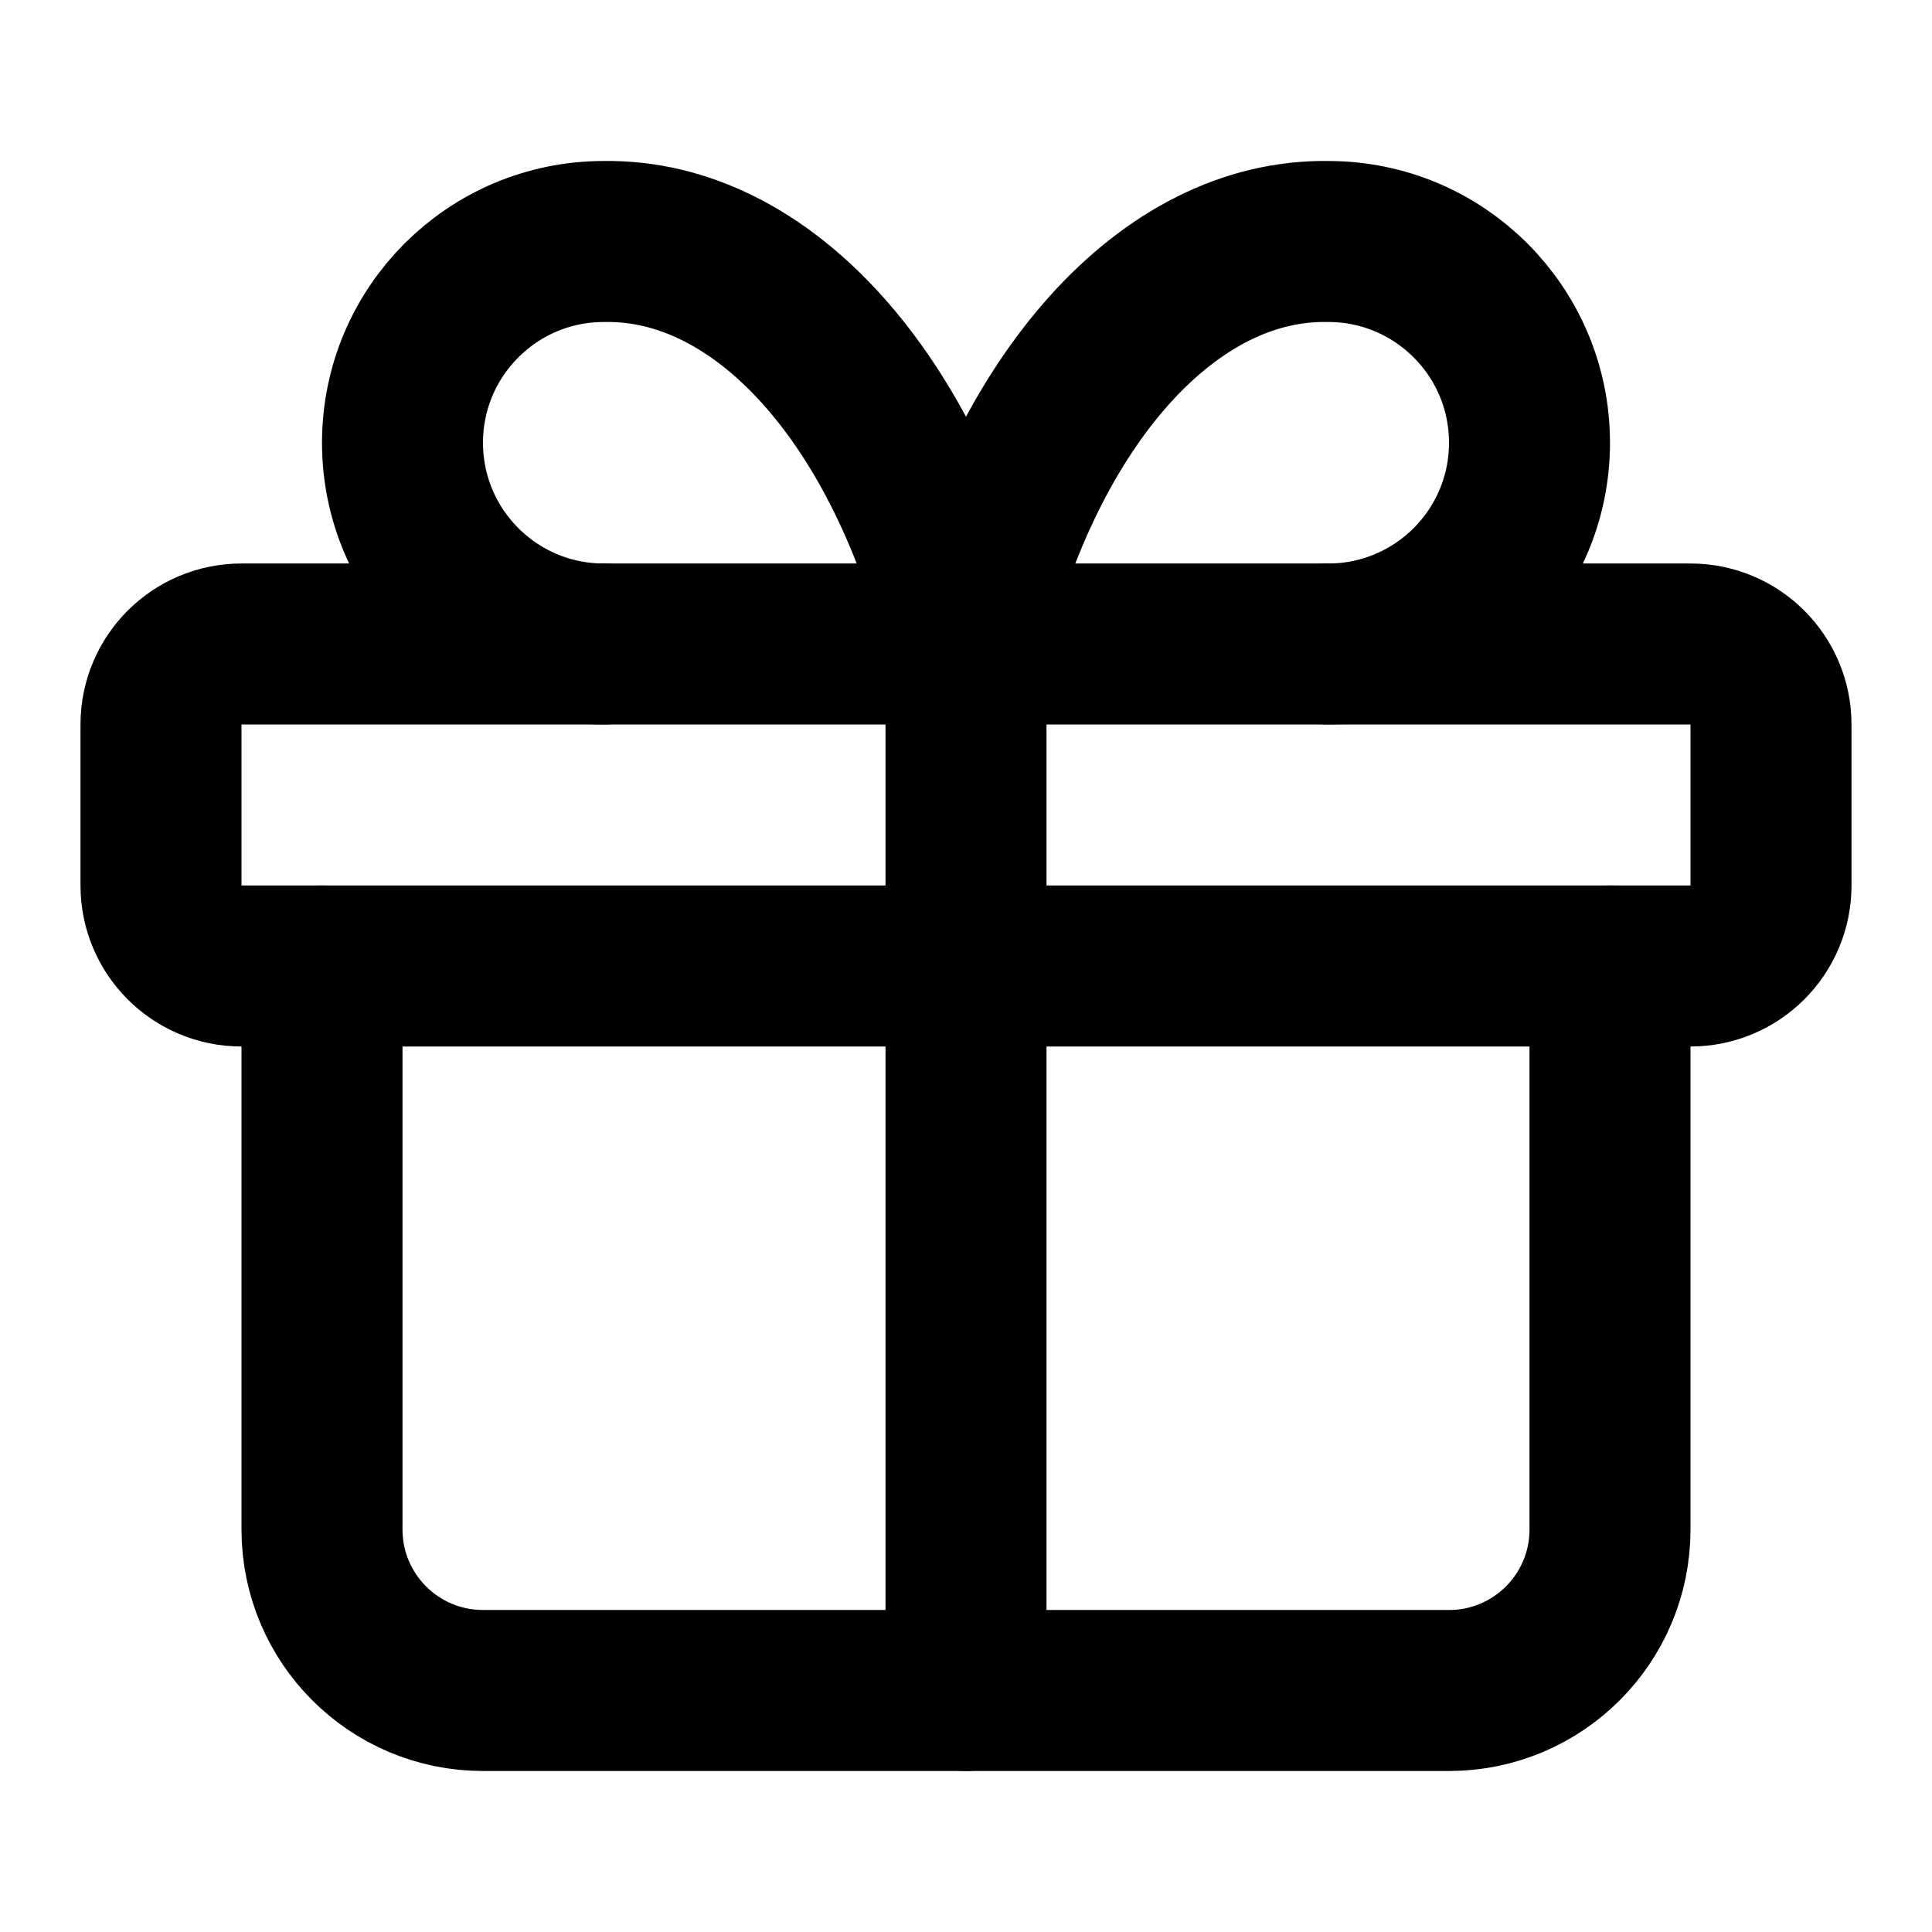
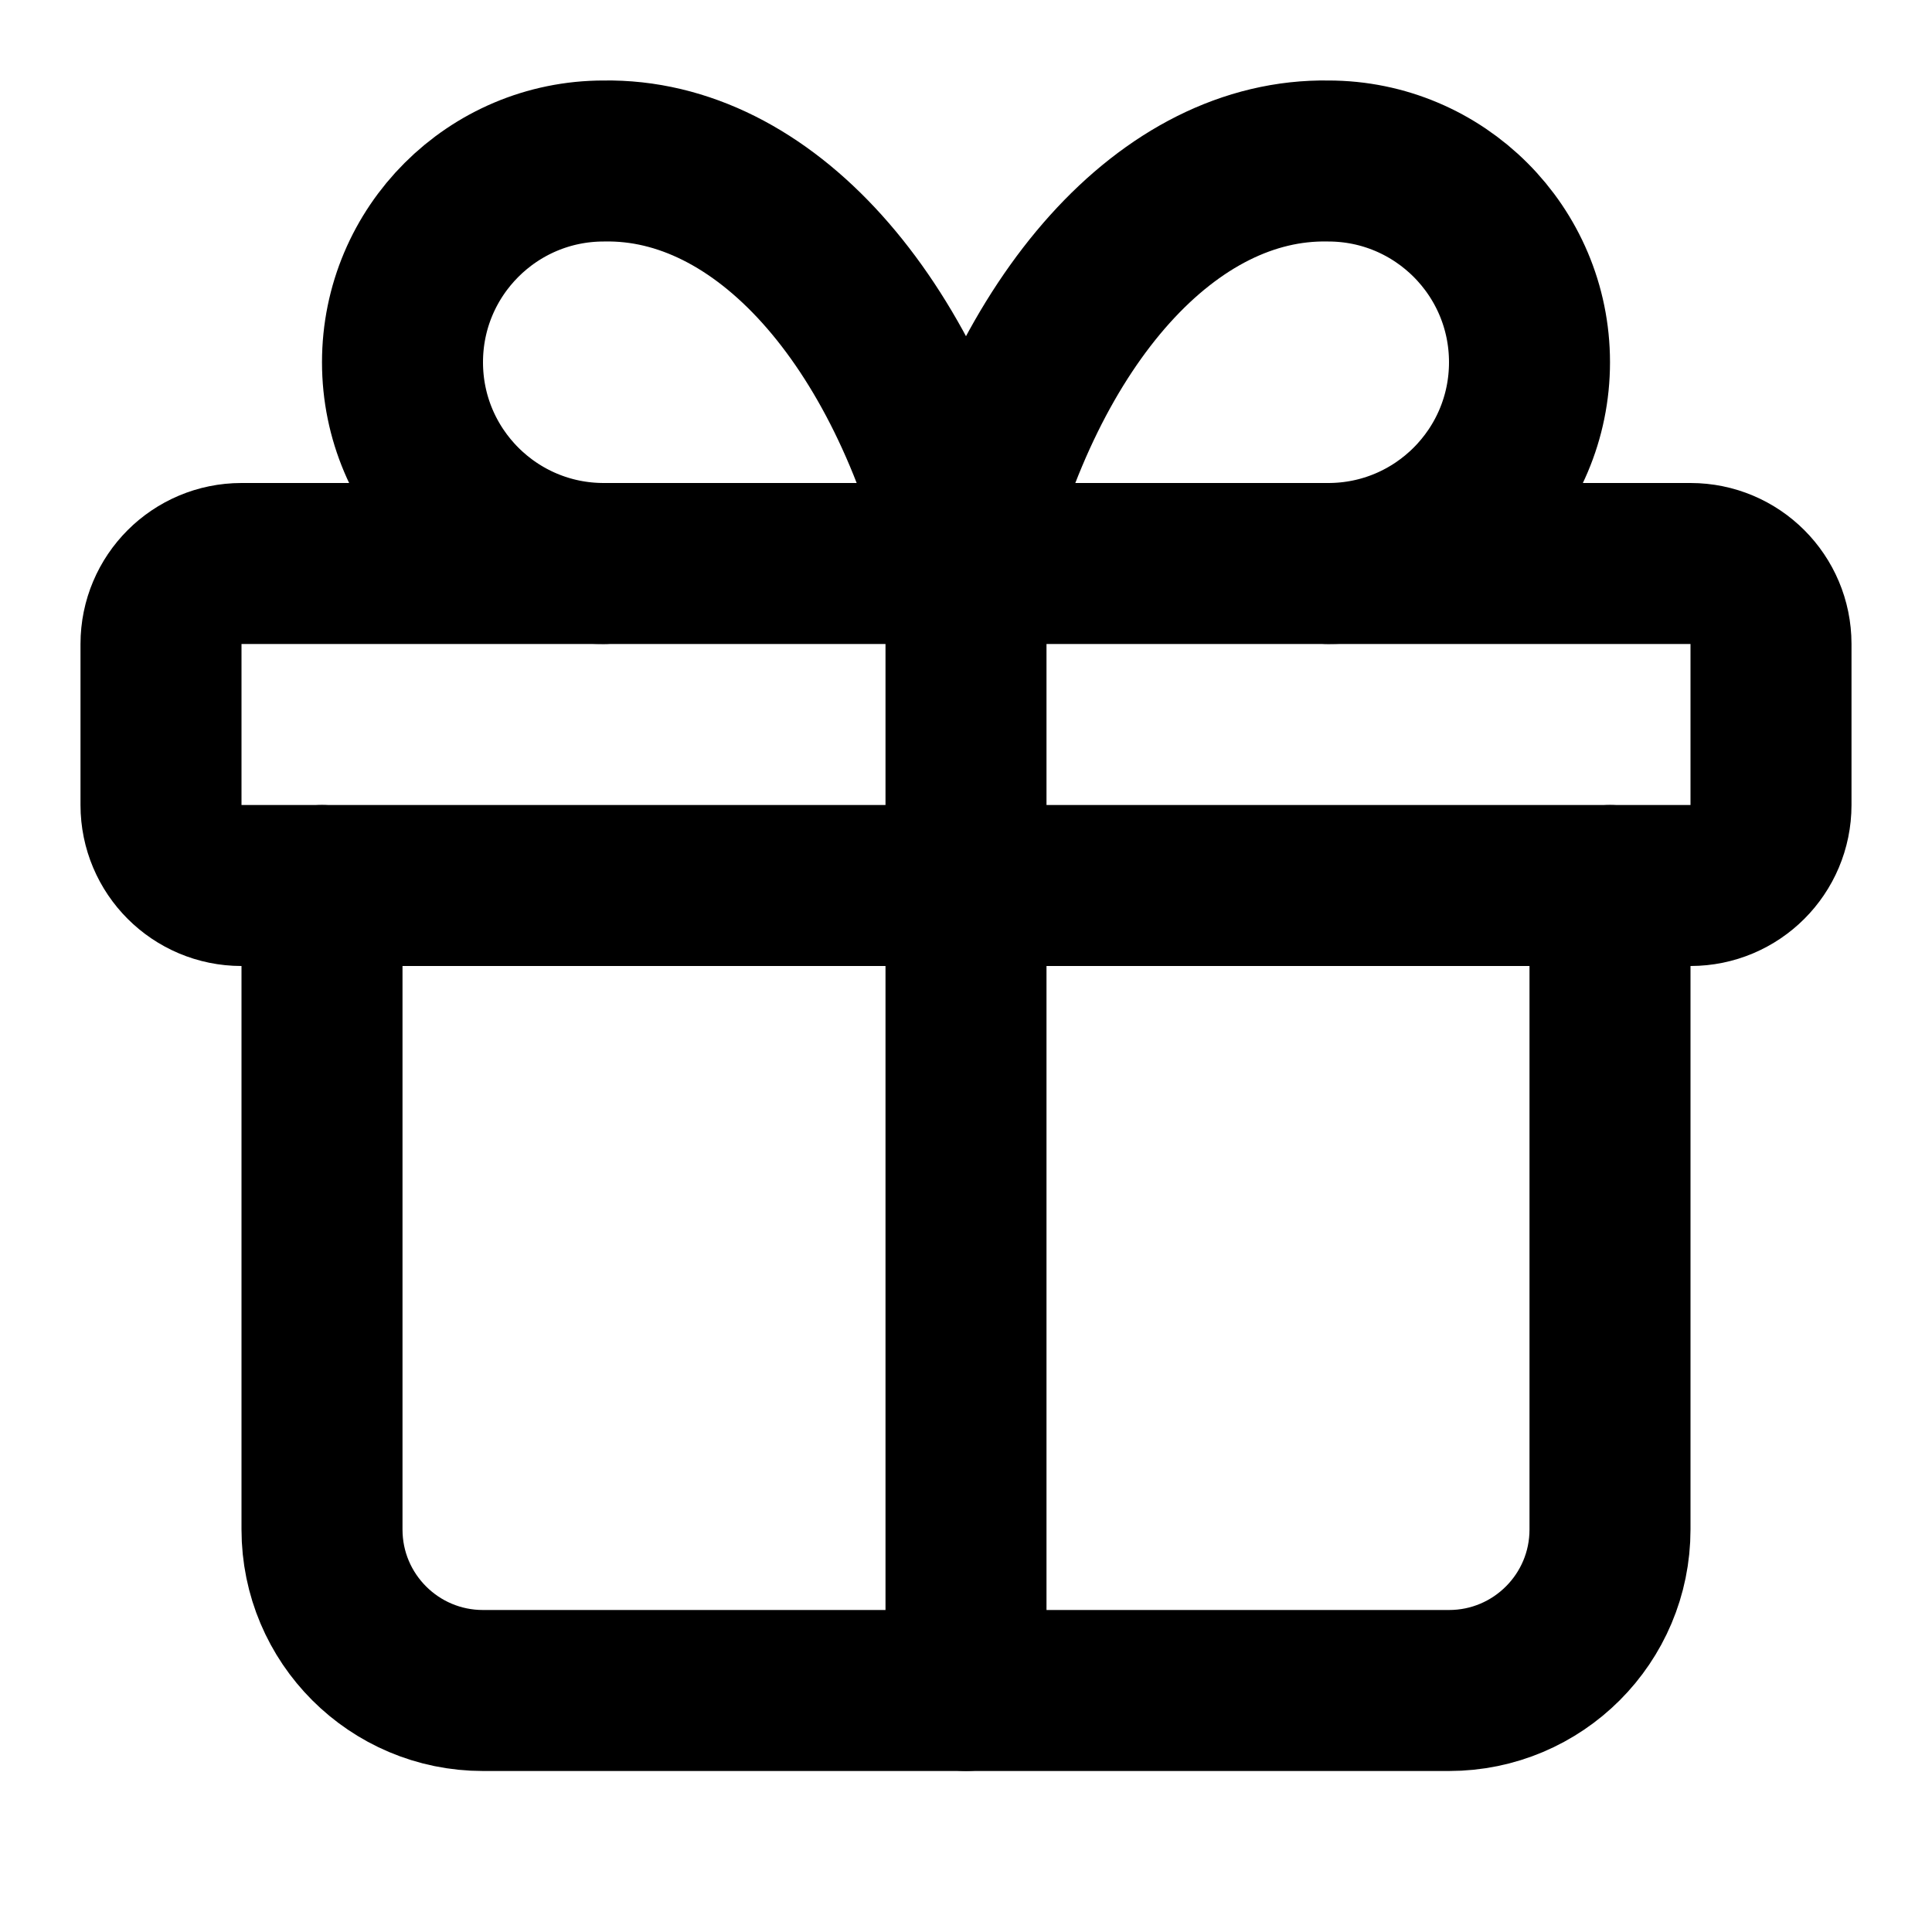
<svg xmlns="http://www.w3.org/2000/svg" width="24" height="24" viewBox="0 0 24 24" fill="none" stroke="currentColor" stroke-width="2" stroke-linecap="round" stroke-linejoin="round">
  <path d="M12 8v13" />
-   <path d="M20 12v7a2 2 0 0 1-2 2H6a2 2 0 0 1-2-2v-7" />
-   <path d="M7.5 8a1 1 0 0 1 0-5A4.8 8 0 0 1 12 8a4.8 8 0 0 1 4.5-5 1 1 0 0 1 0 5" />
-   <rect x="2" y="8" width="20" height="4" rx="1" />
+   <path d="M20 11v8a2 2 0 0 1-2 2H6a2 2 0 0 1-2-2v-8" />
+   <path d="M7.5 7a1 1 0 0 1 0-5A4.8 8 0 0 1 12 7a4.8 8 0 0 1 4.5-5 1 1 0 0 1 0 5" />
+   <rect x="2" y="7" width="20" height="4" rx="1" />
</svg>
